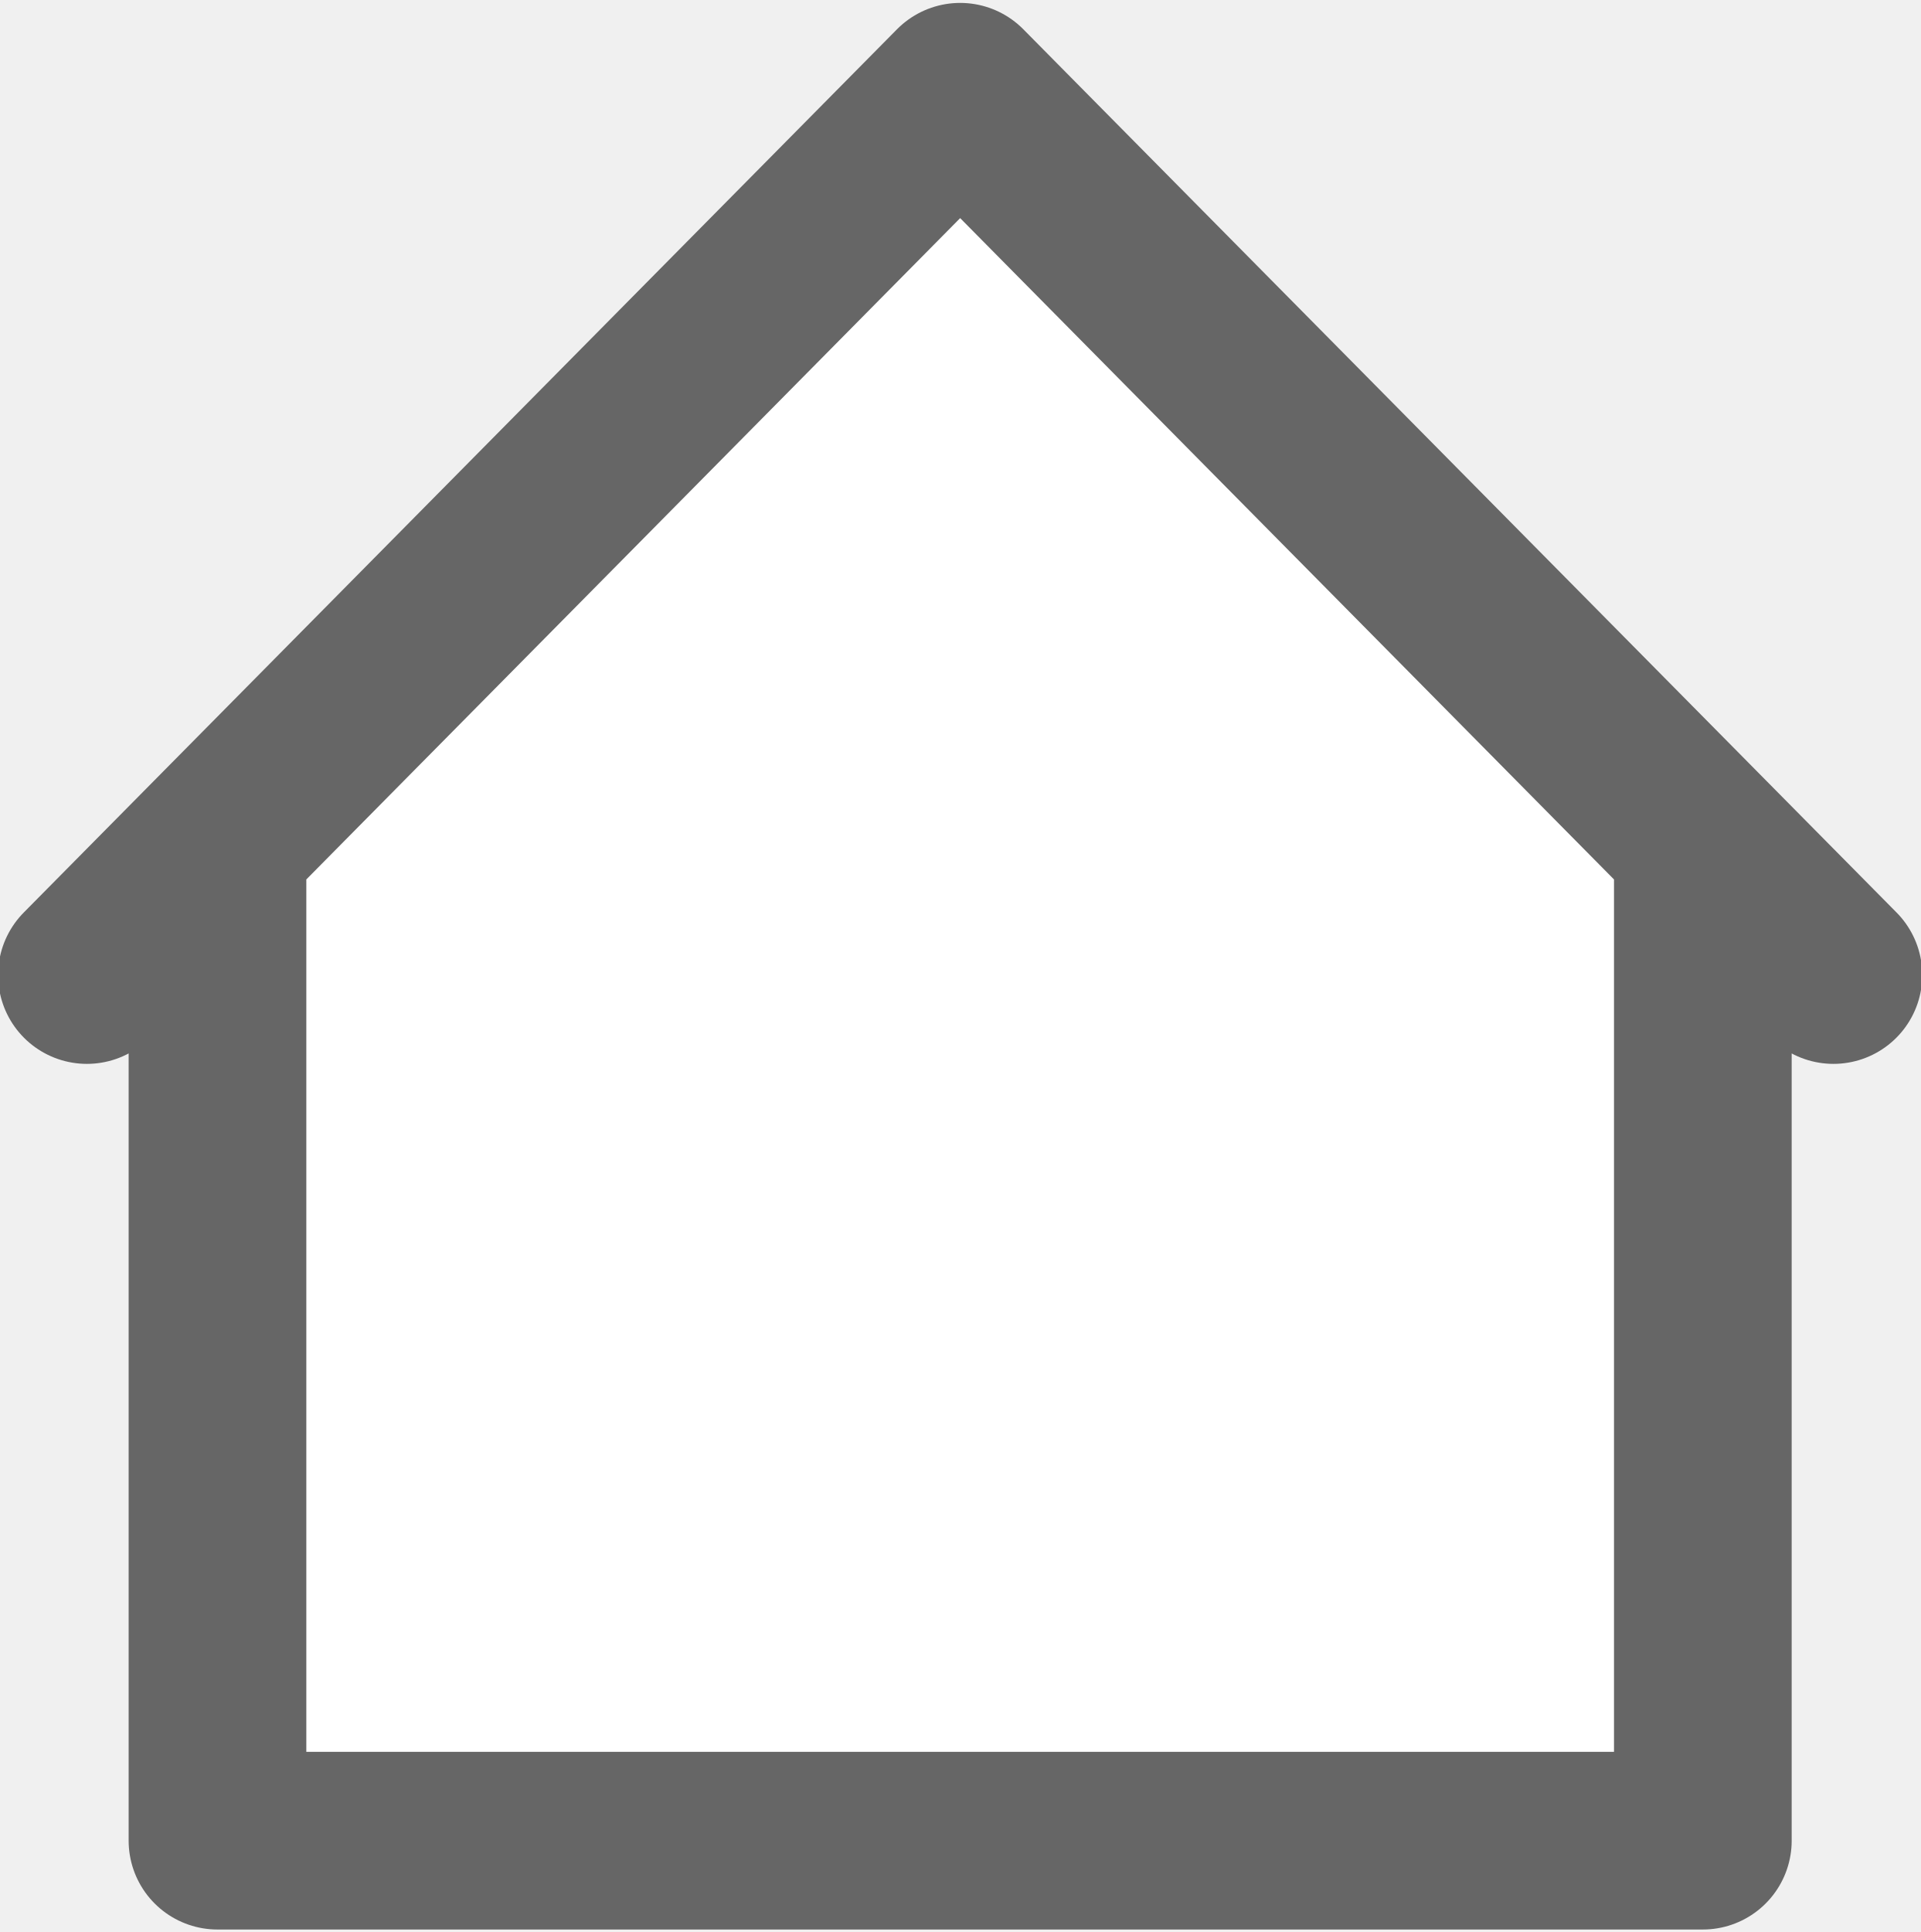
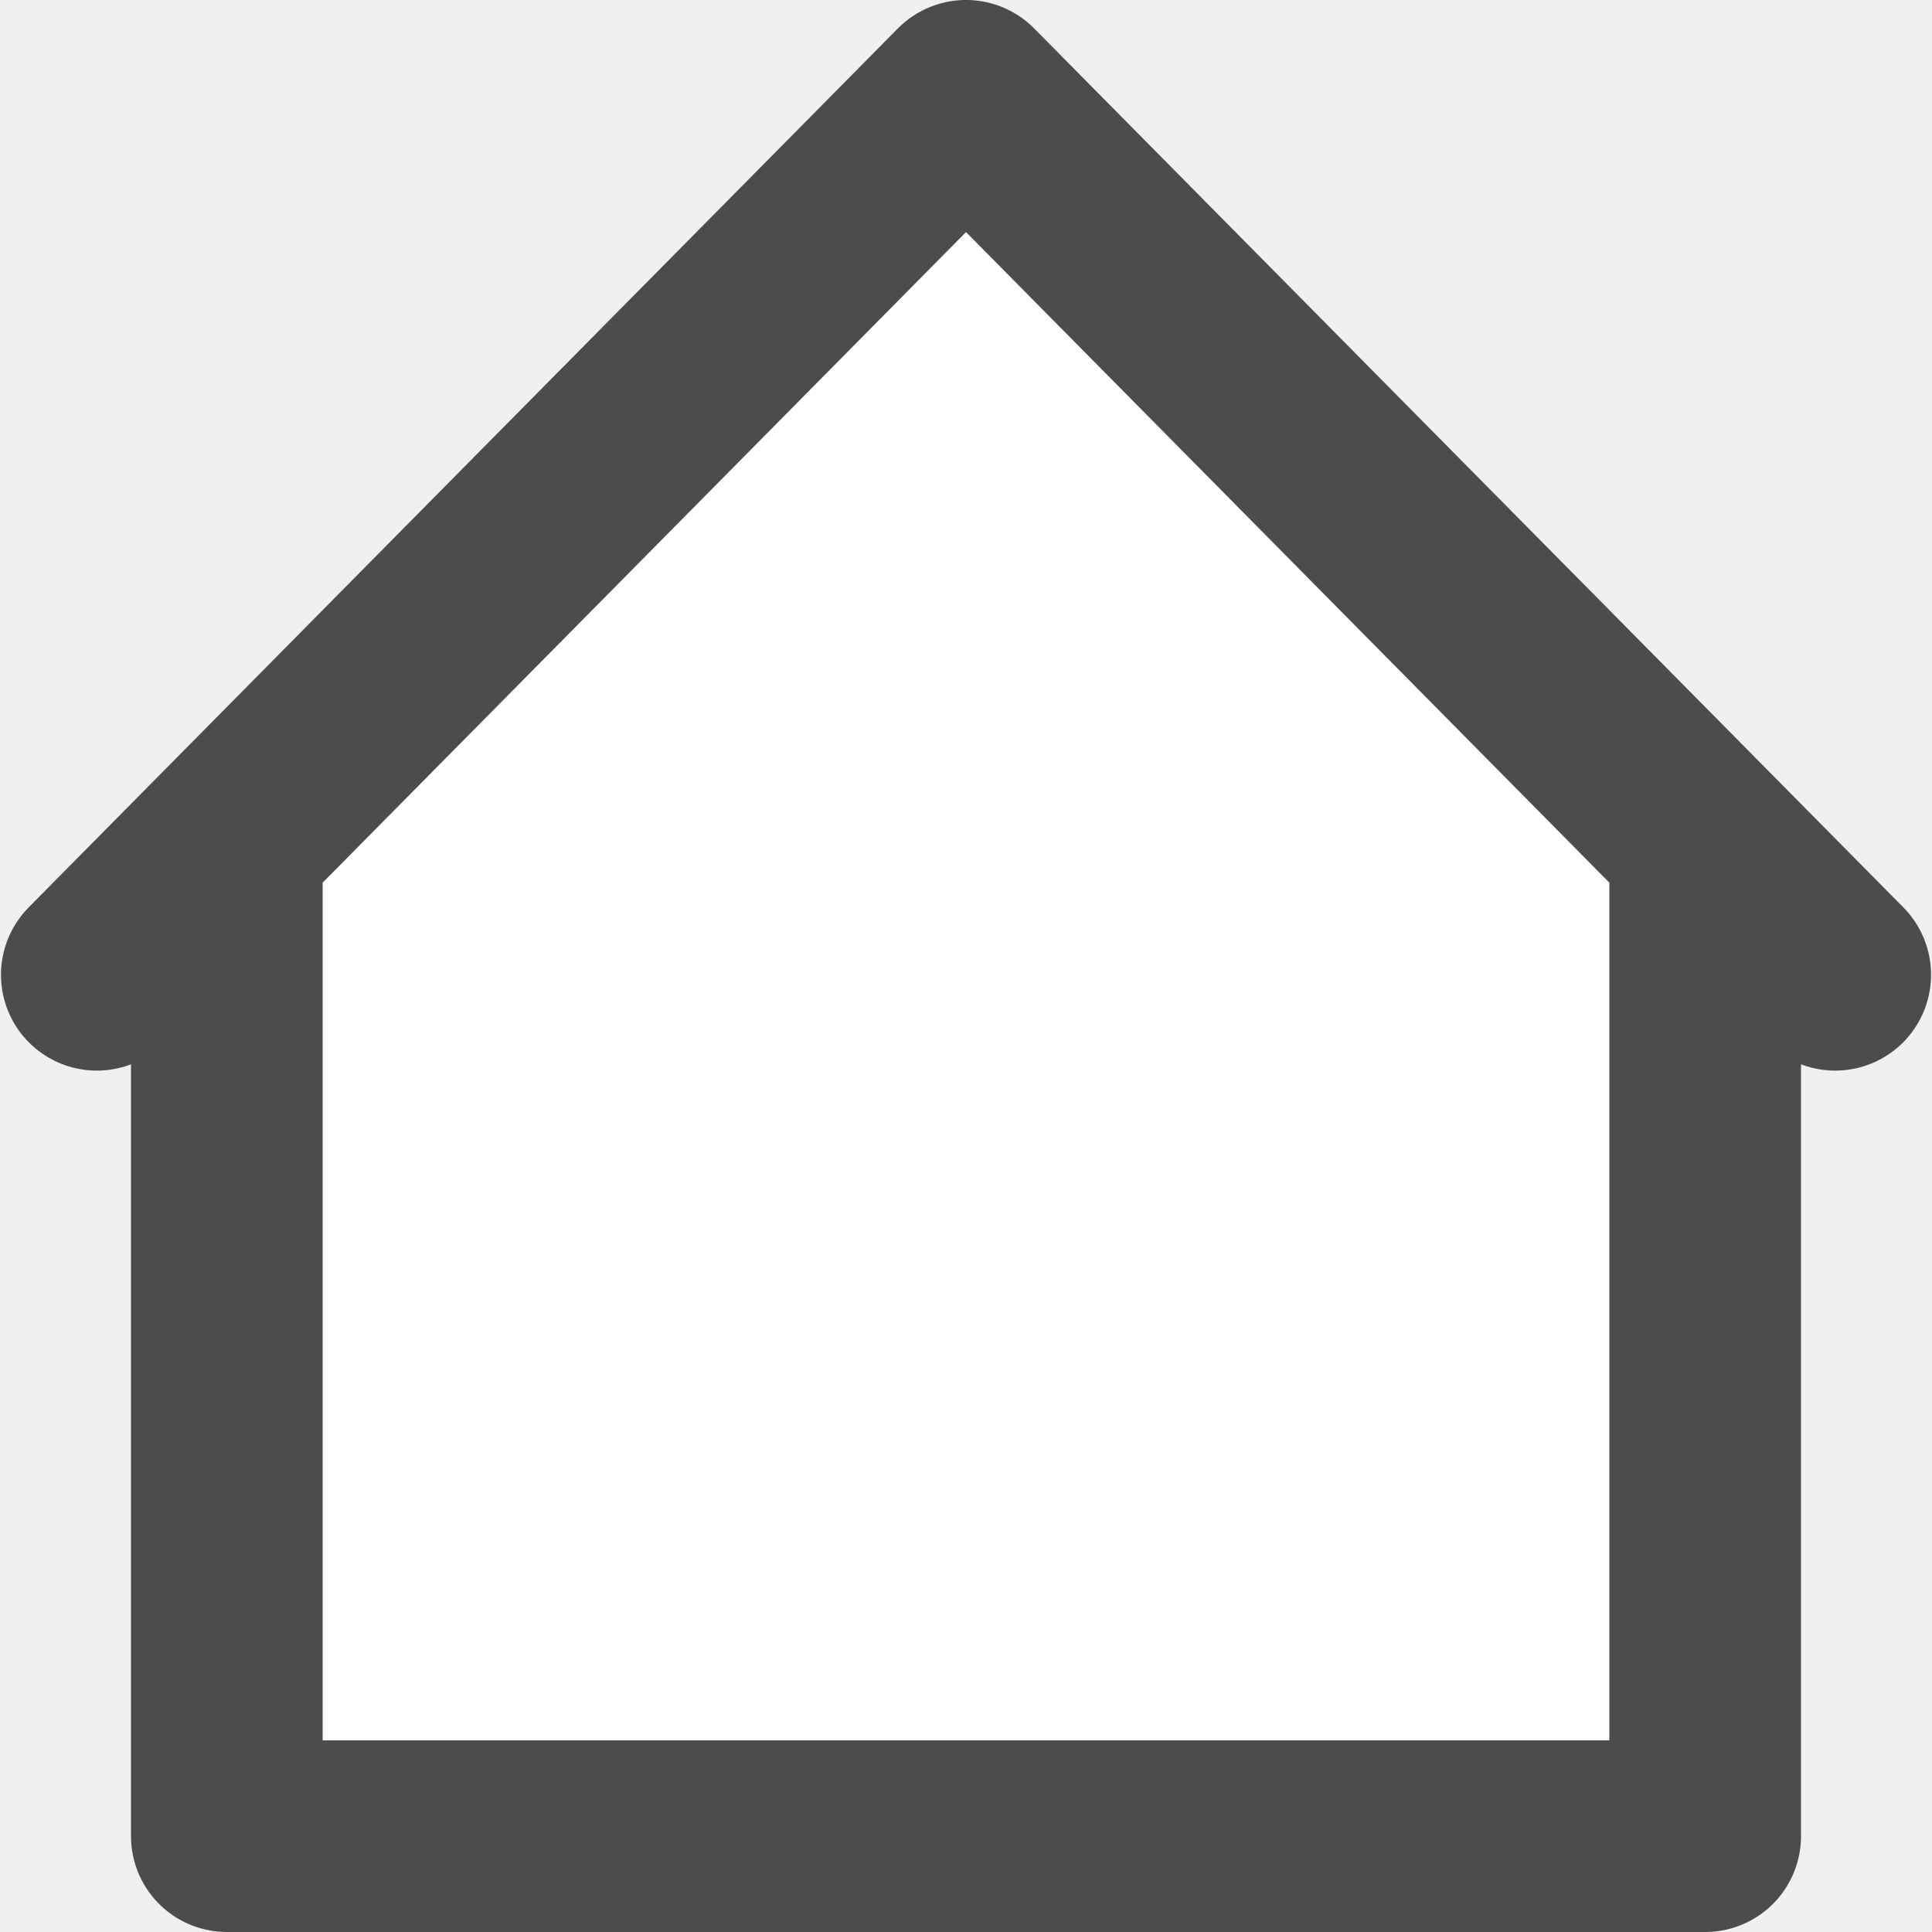
- <svg xmlns="http://www.w3.org/2000/svg" width="19.941" height="20.06" viewBox="0 0 19.941 20.06" id="svg2" version="1.1">
+ <svg xmlns="http://www.w3.org/2000/svg" width="20" height="20" viewBox="0 0 20 20" id="svg2" version="1.1">
  <defs id="defs4" />
-   <g id="layer1" transform="translate(-237.4647,-139.2503)">
-     <g id="g4241">
-       <rect y="147.722" x="239.348" height="2.607" width="15.74" id="rect4236" style="opacity:1;fill:#ffffff;fill-opacity:1;stroke:none;stroke-width:1.845;stroke-linecap:butt;stroke-linejoin:round;stroke-miterlimit:4;stroke-dasharray:none;stroke-dashoffset:0;stroke-opacity:1" />
-       <path d="m 256.503,149.374 -9.068,-9.171 -9.068,9.171 m 16.78,-1.194 0,10.182 -15.424,0 0,-10.274" style="fill:#ffffff;fill-opacity:1;fill-rule:evenodd;stroke:#666666;stroke-width:1.845;stroke-linecap:round;stroke-linejoin:round;stroke-miterlimit:4;stroke-dasharray:none;stroke-opacity:1" id="path4147" />
+   <g id="layer1" transform="translate(-237.3569,-139.3622)">
+     <g id="g4247">
+       <rect y="147.815" x="239.332" height="2.587" width="15.618" id="rect4236" style="opacity:1;fill:#ffffff;fill-opacity:1;stroke:none;stroke-width:2;stroke-linecap:butt;stroke-linejoin:round;stroke-miterlimit:4;stroke-dasharray:none;stroke-dashoffset:0;stroke-opacity:1" />
+       <path d="m 256.355,149.453 -8.998,-9.099 -8.998,9.099 m 16.65,-1.185 0,10.102 -15.304,0 0,-10.193" style="fill:#ffffff;fill-opacity:1;fill-rule:evenodd;stroke:#4c4c4c;stroke-width:1.984;stroke-linecap:round;stroke-linejoin:round;stroke-miterlimit:4;stroke-dasharray:none;stroke-opacity:1" id="path4147" />
    </g>
  </g>
</svg>
